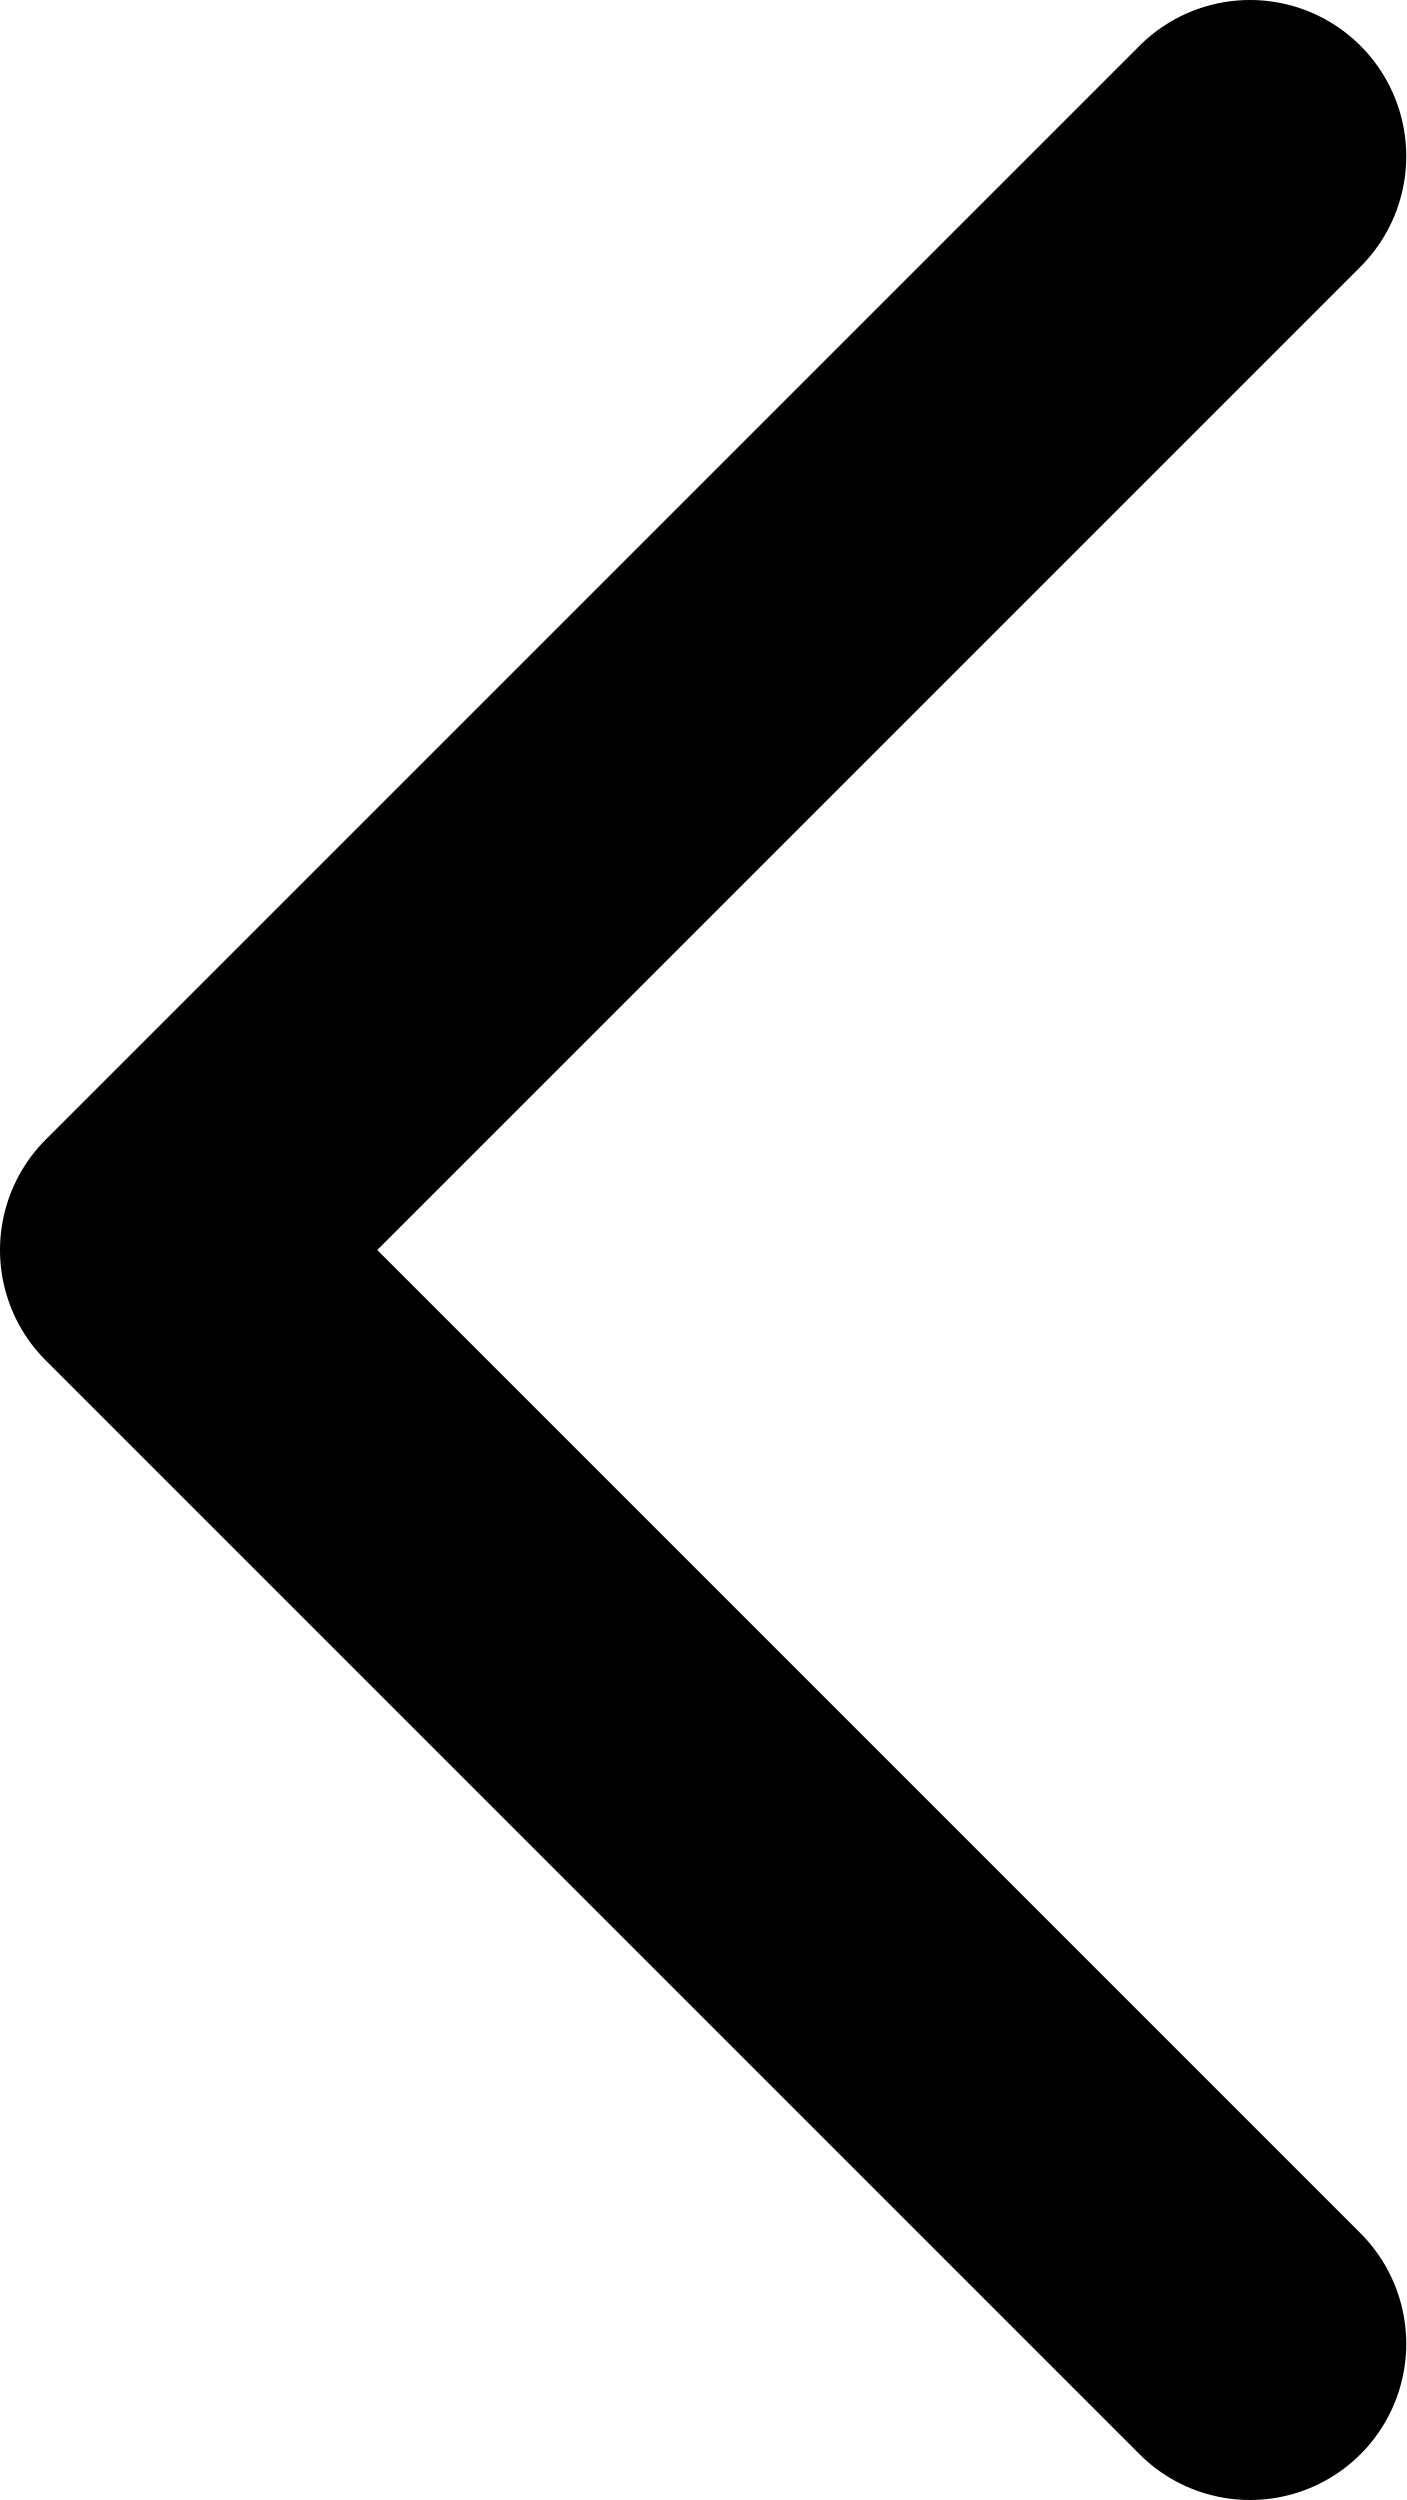
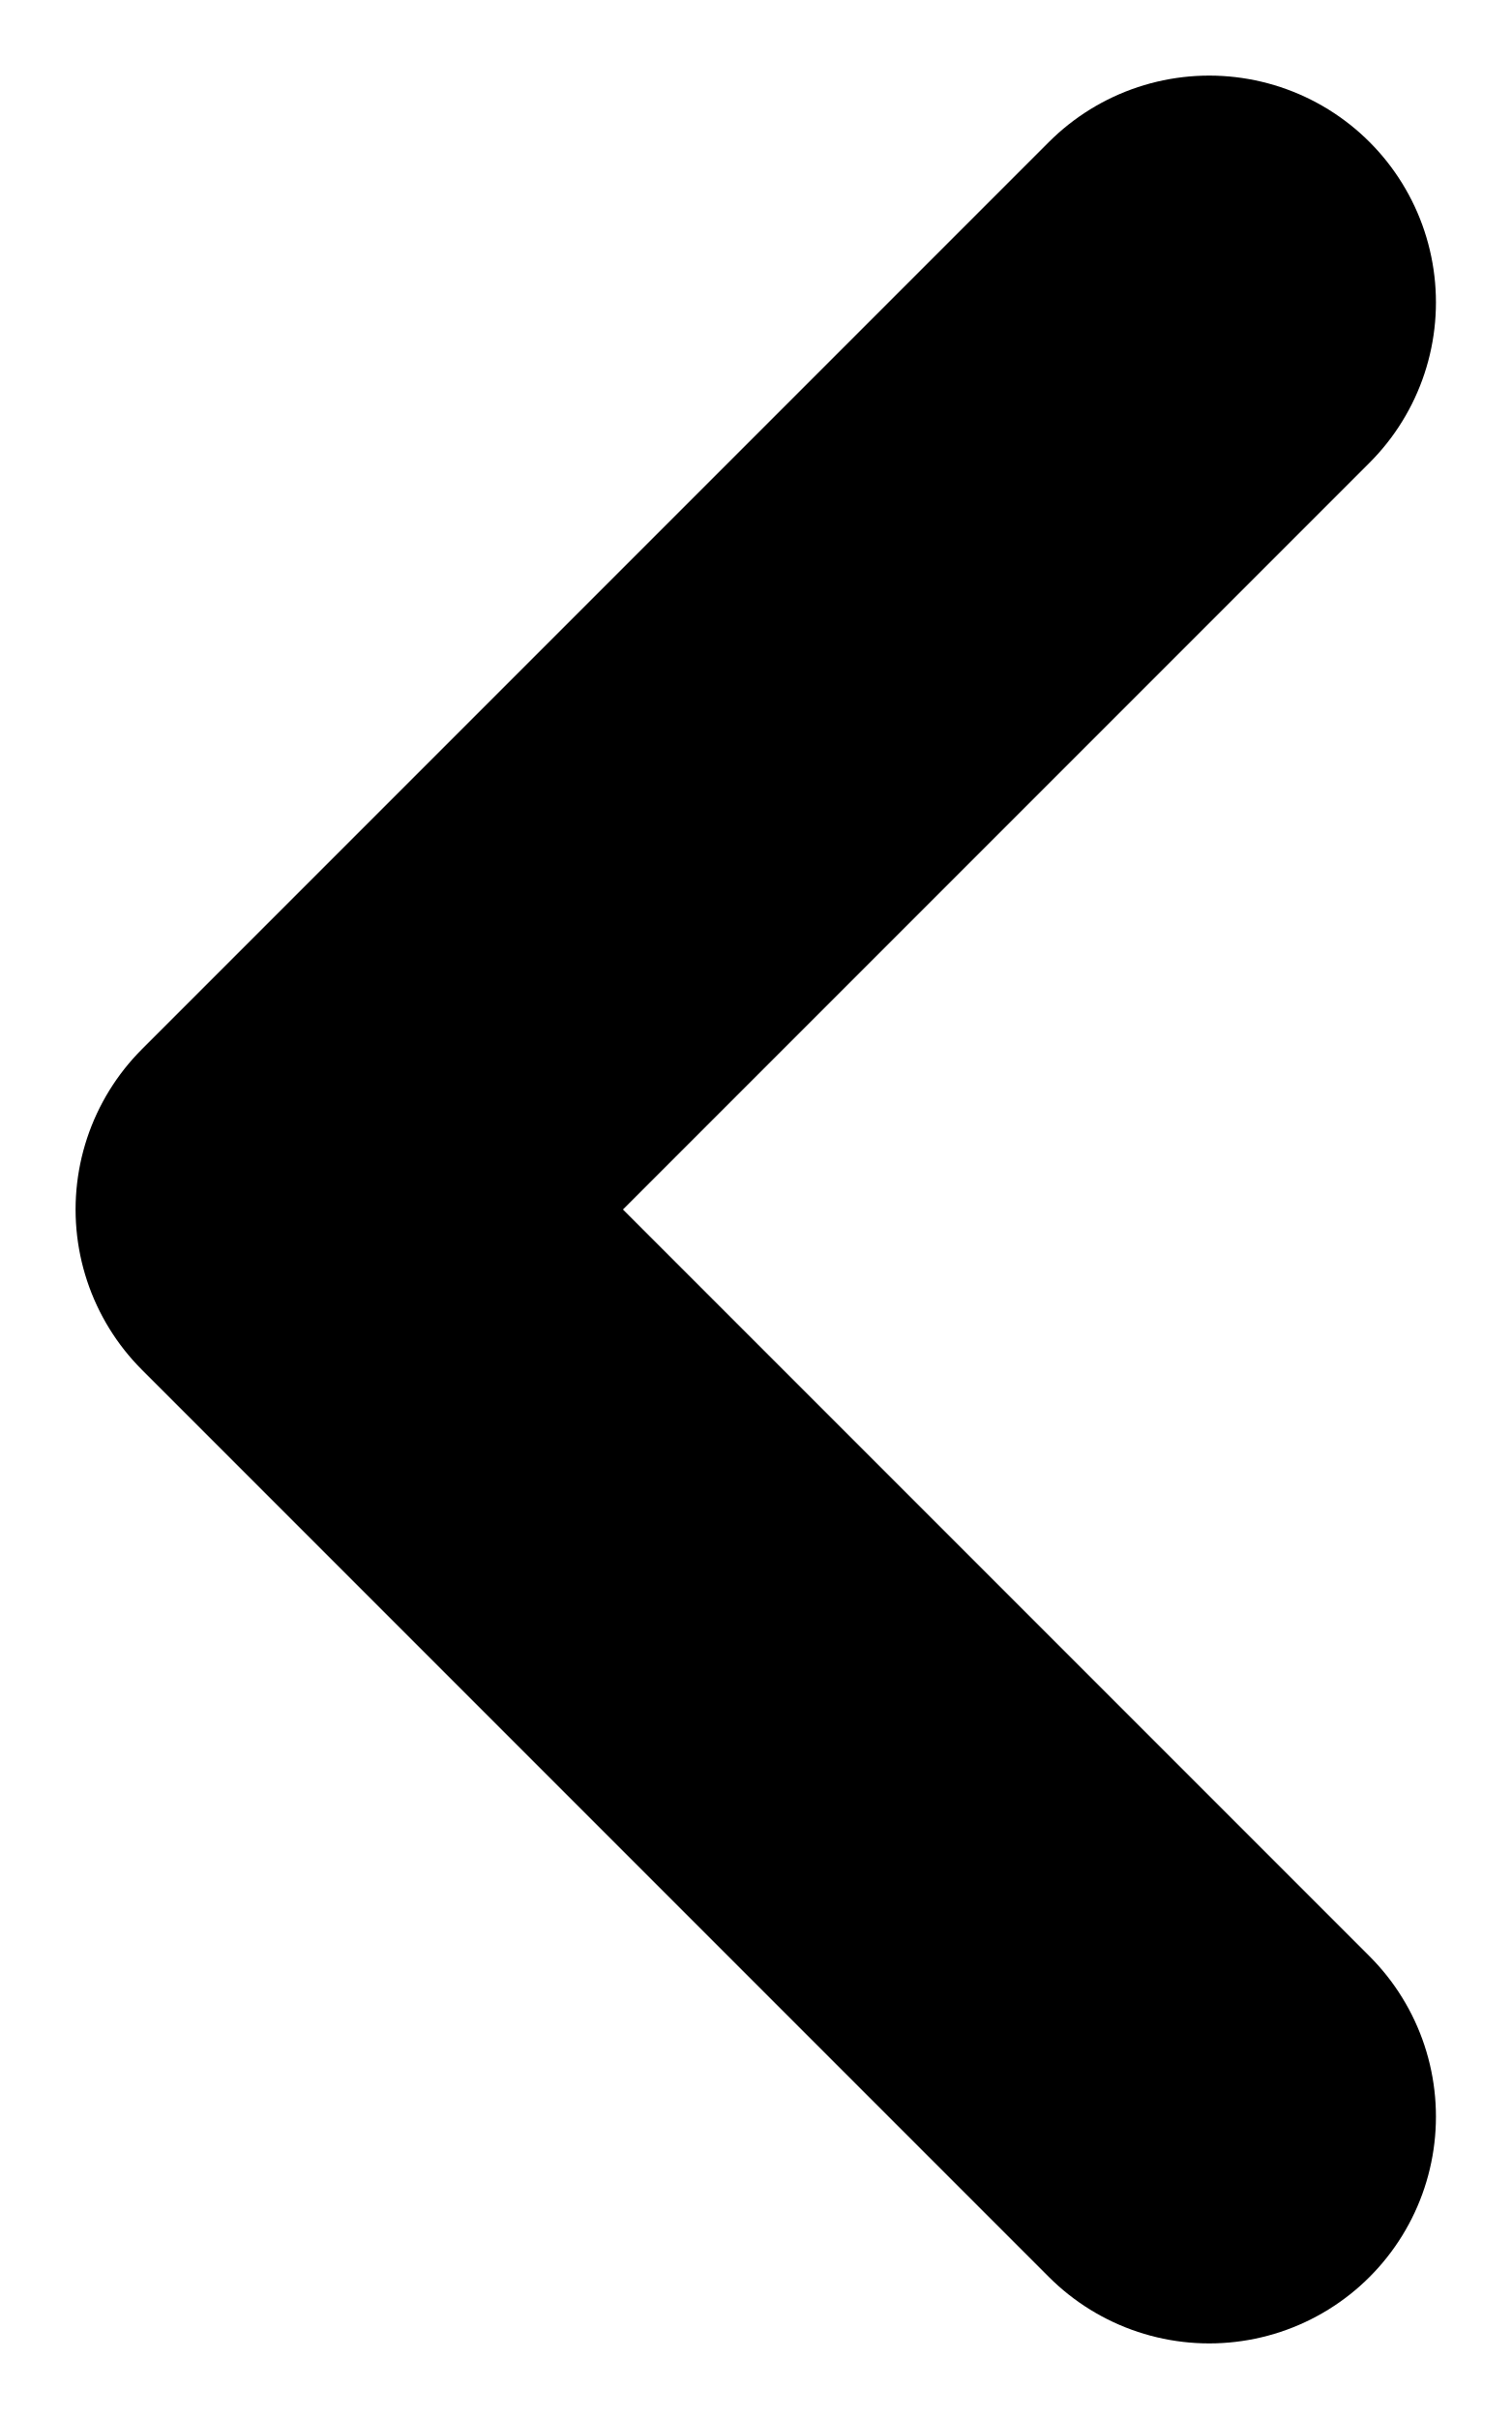
- <svg xmlns="http://www.w3.org/2000/svg" width="9" height="16" viewBox="0 0 9 16" fill="none">
-   <path d="M8 15L1 8L8 1" stroke="black" stroke-width="2" stroke-linecap="round" stroke-linejoin="round" />
+ <svg xmlns="http://www.w3.org/2000/svg" width="10" height="16" viewBox="0 0 10 16" fill="none">
+   <path d="M8 2L2 8L8 14" stroke="black" stroke-width="3" stroke-linecap="round" stroke-linejoin="round" />
</svg>
